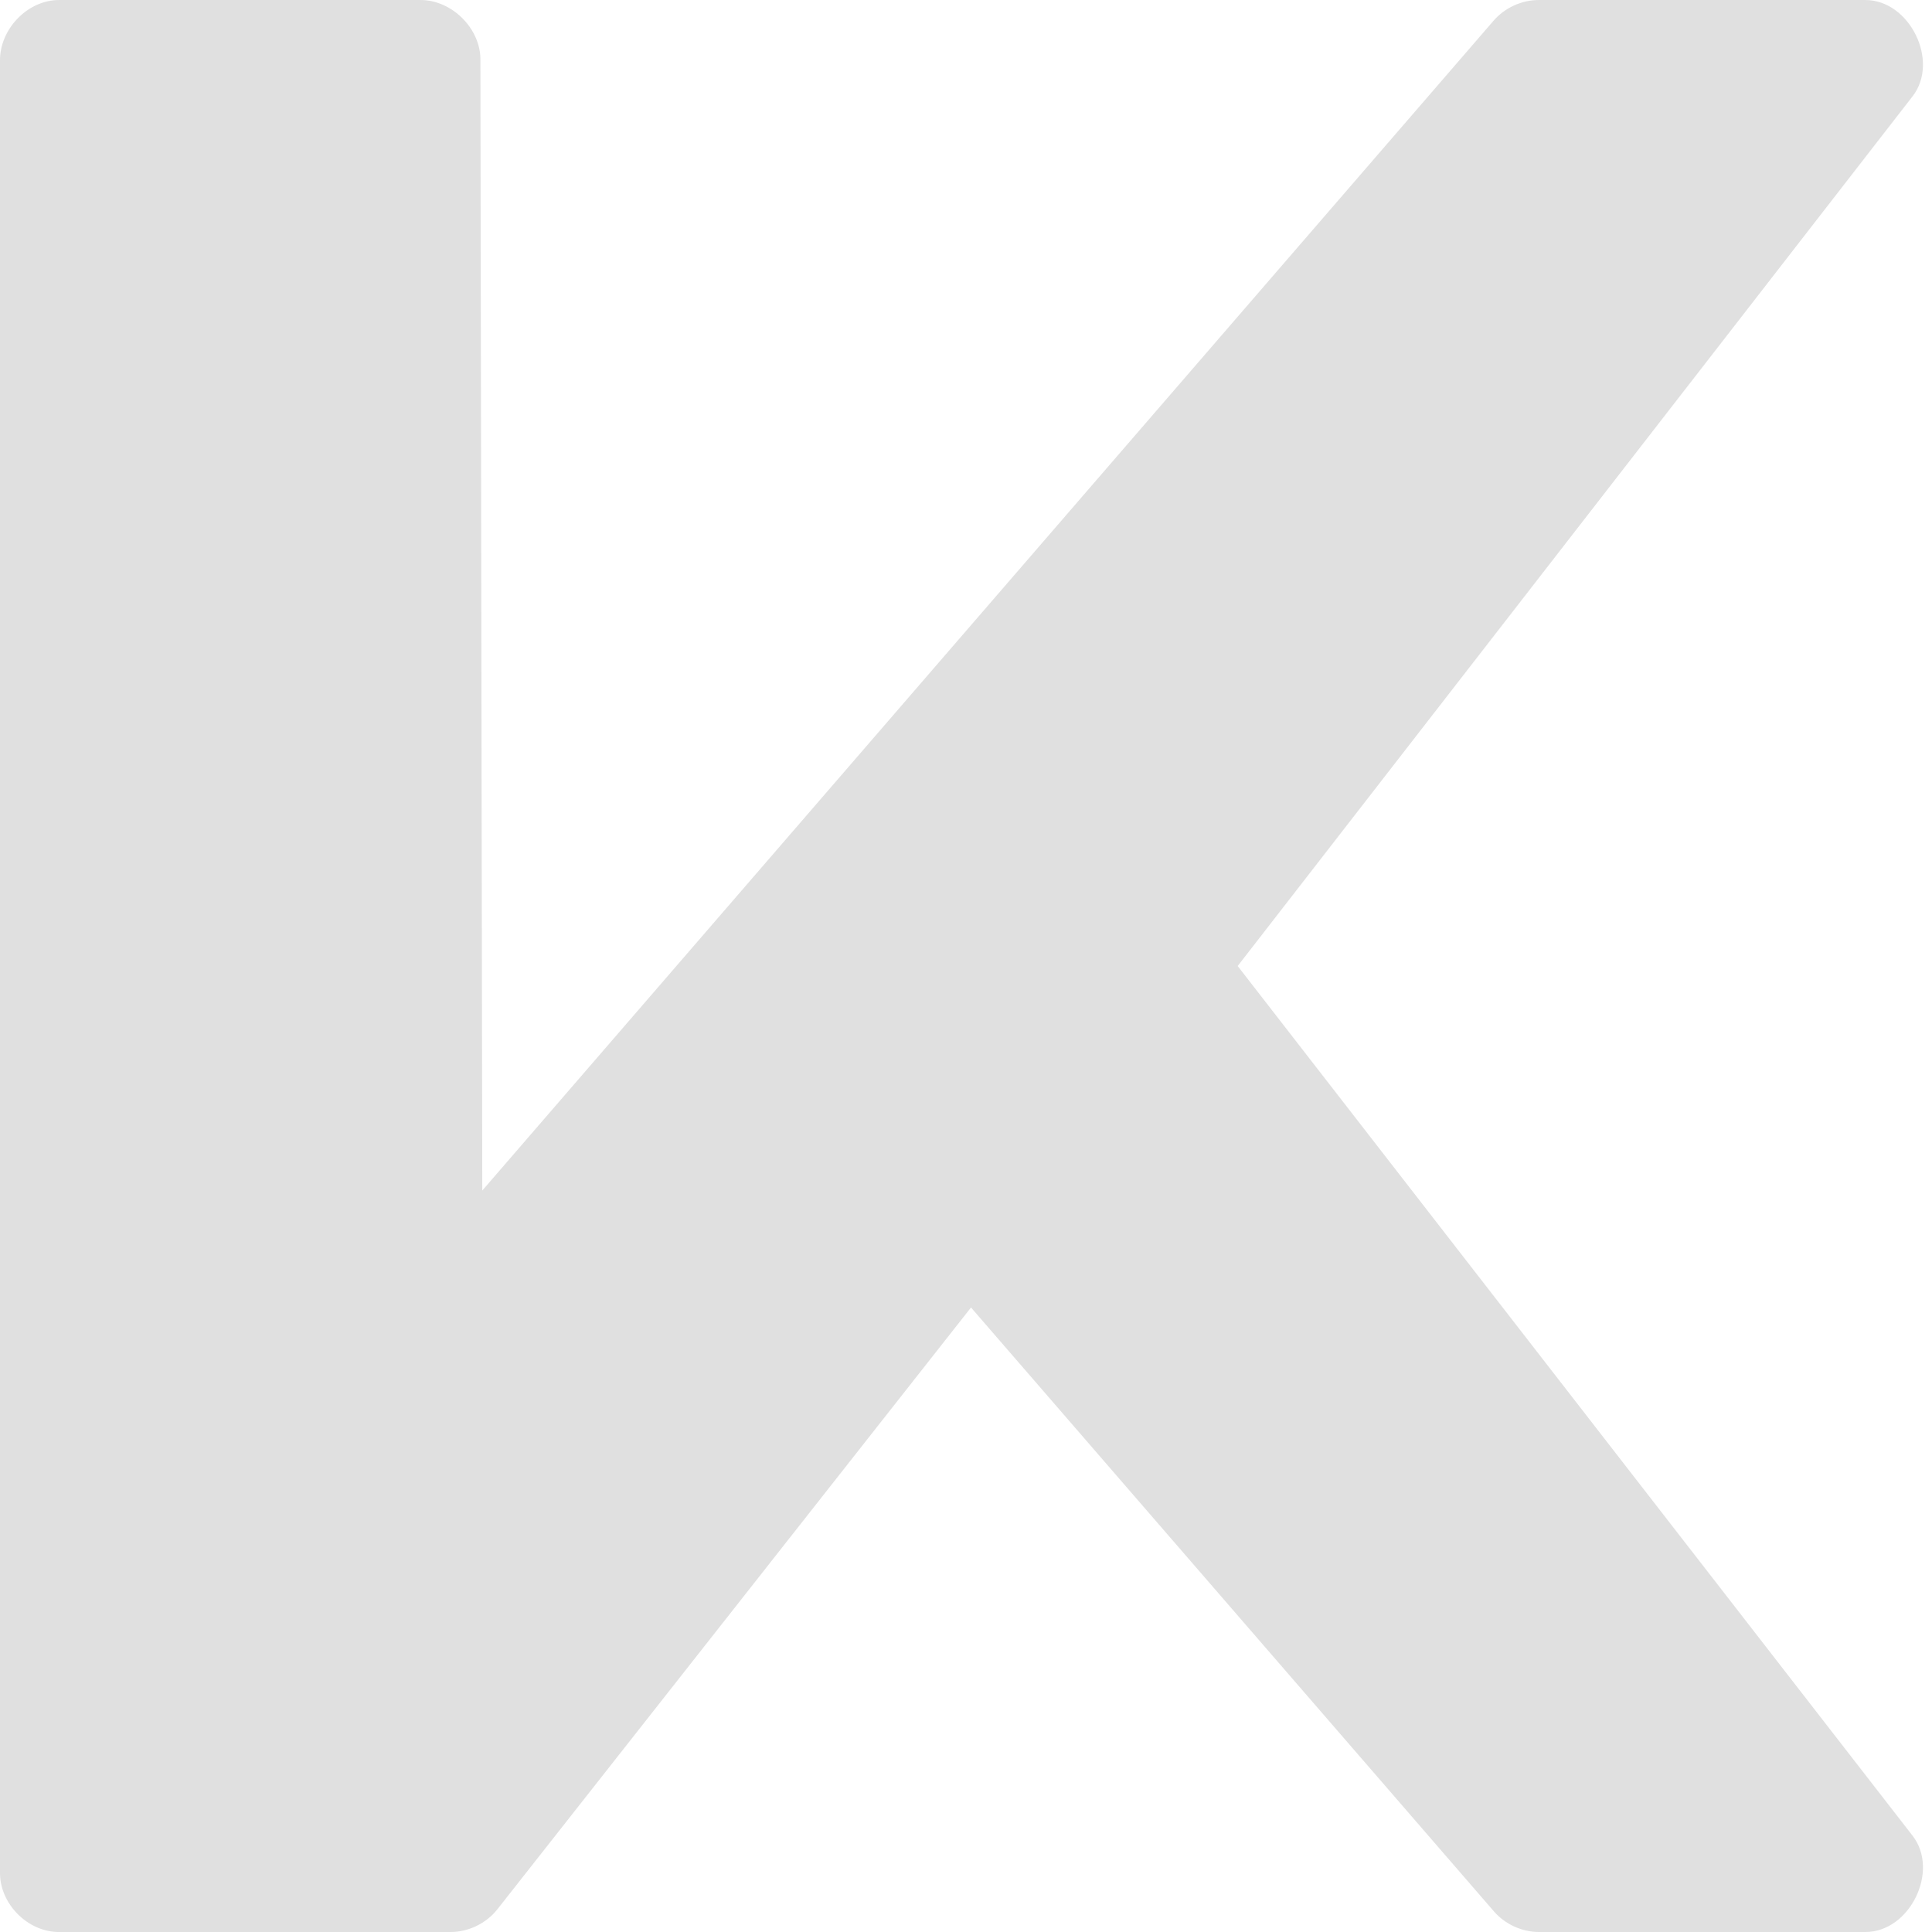
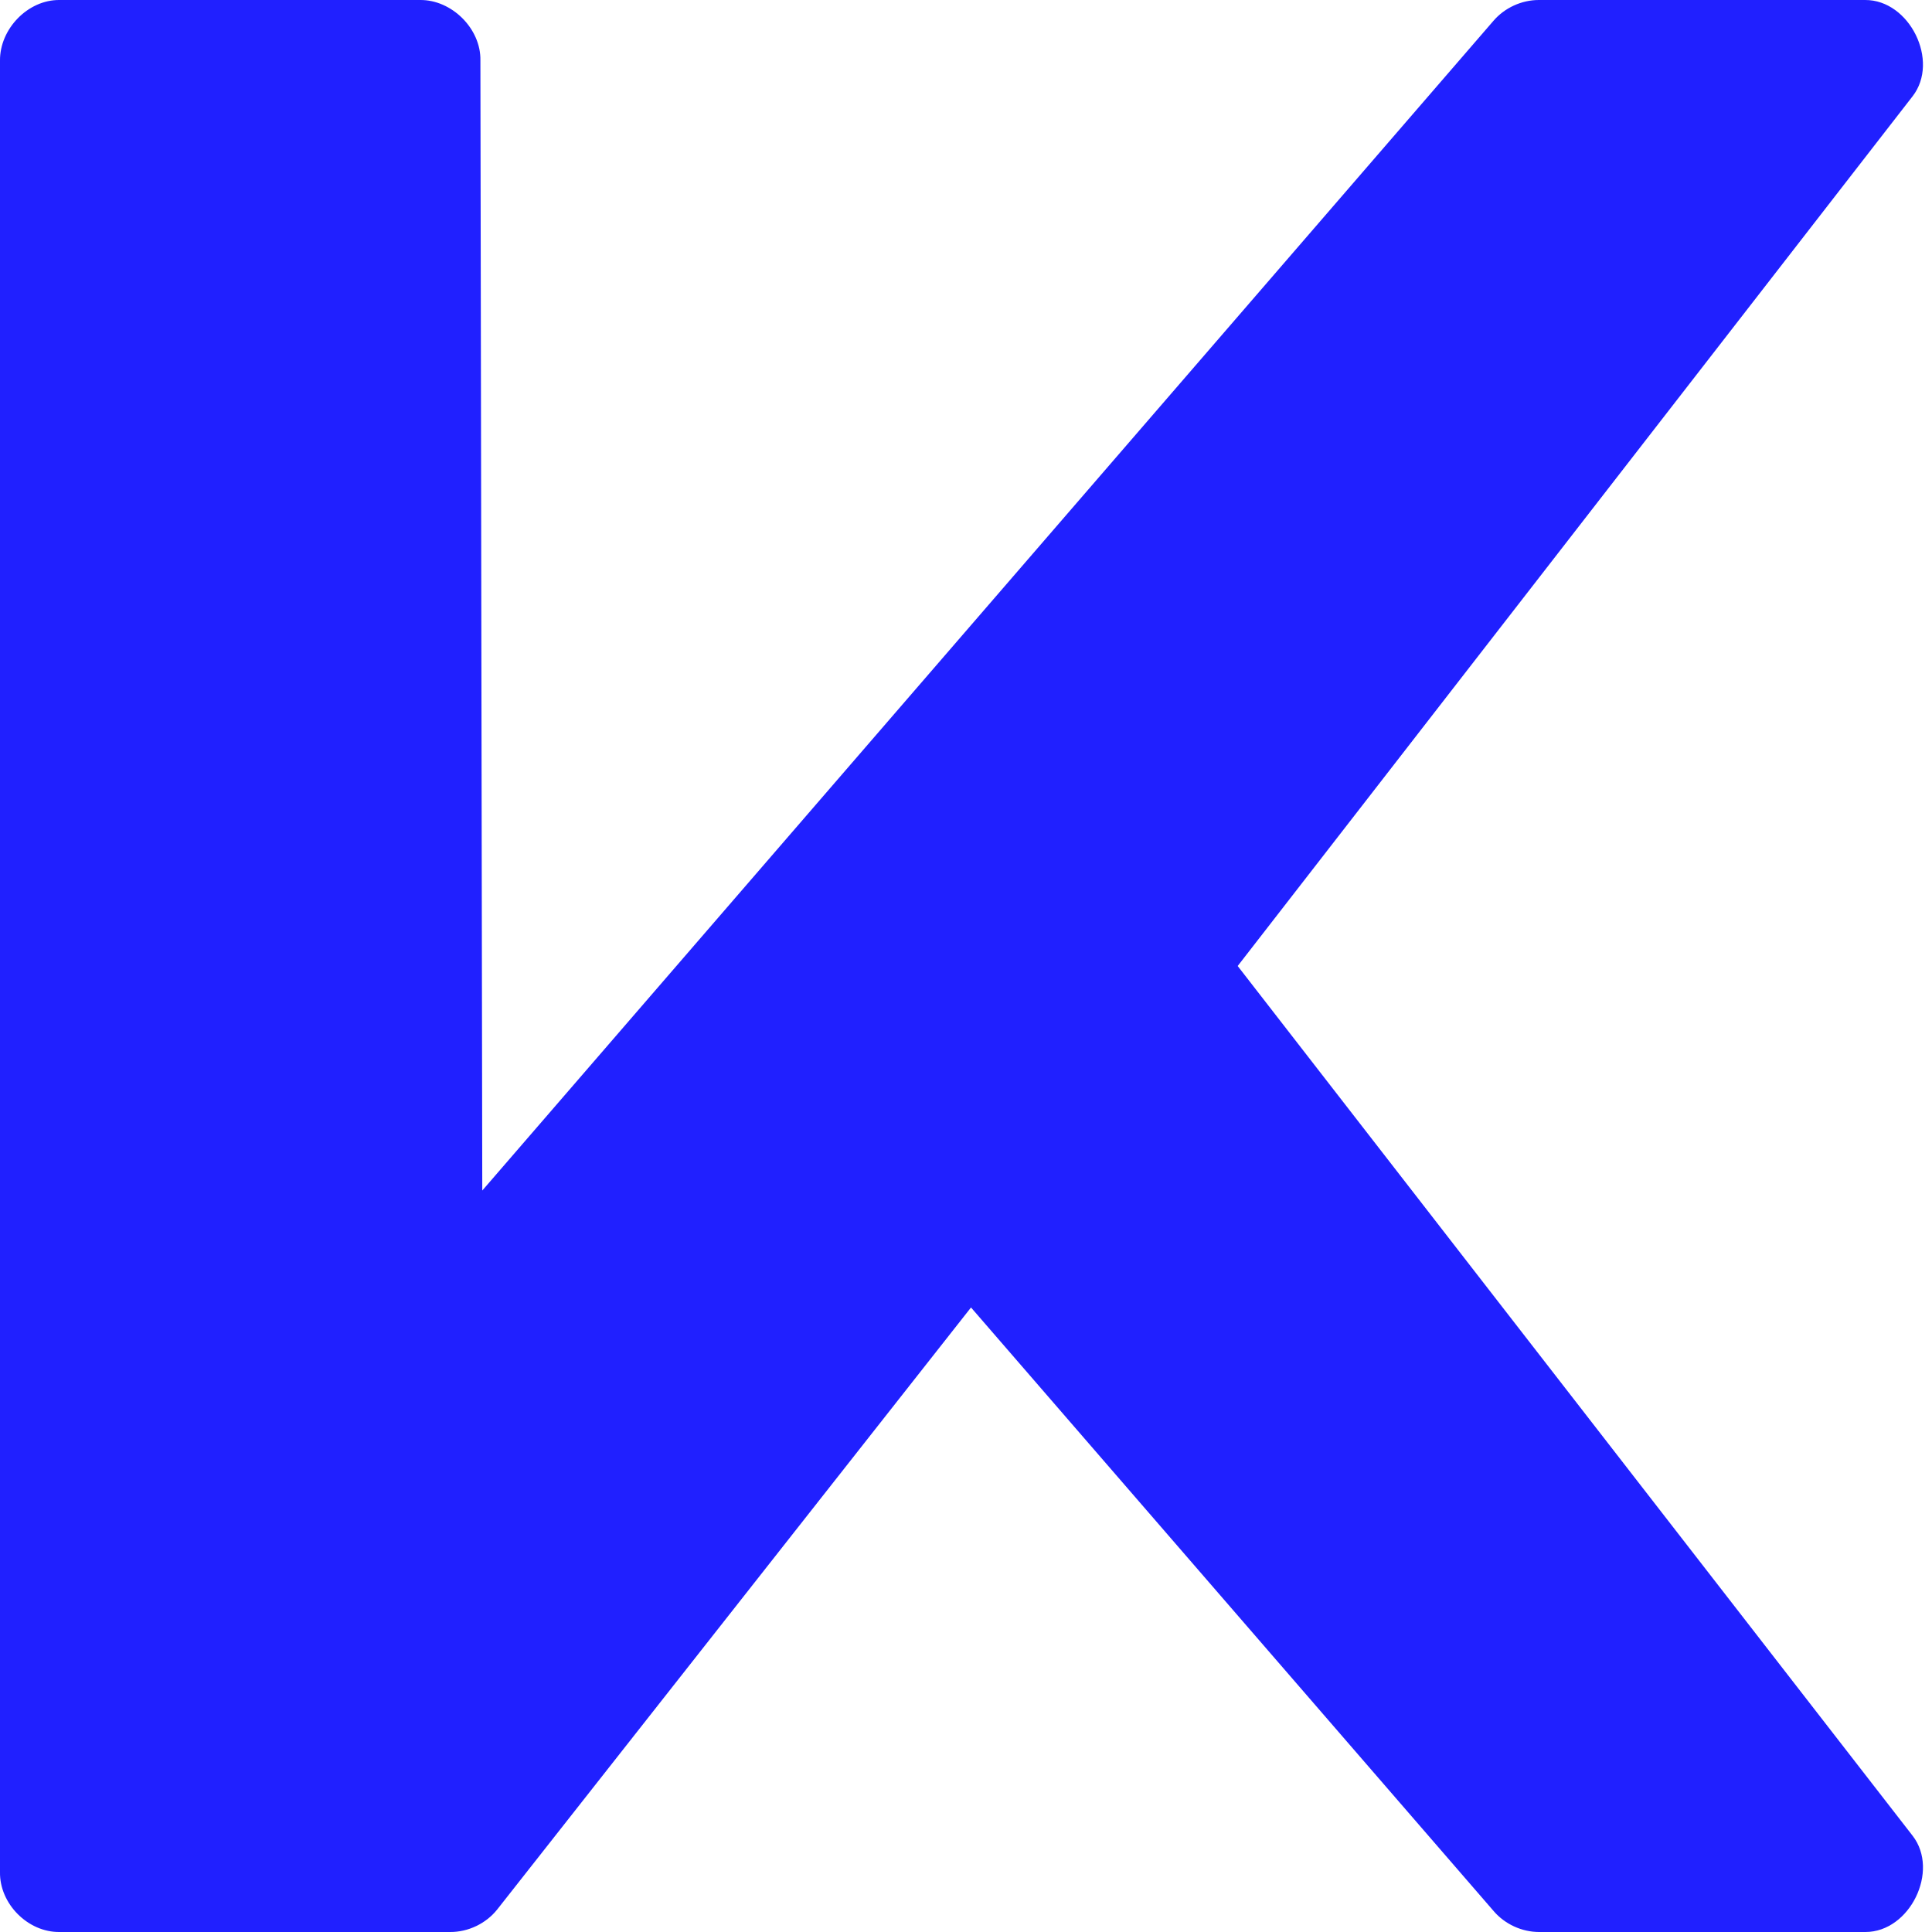
- <svg xmlns="http://www.w3.org/2000/svg" version="1.1" id="svg5048" height="32" width="32">
-   <defs id="defs5050" />
-   <g id="start-here-kde" transform="translate(4,-35.99973)">
-     <rect y="36" x="-4" height="32" width="32" id="rect3361" style="opacity:1;fill:none;fill-opacity:1;stroke:none;stroke-width:1;stroke-linecap:round;stroke-linejoin:miter;stroke-miterlimit:4;stroke-dasharray:none;stroke-opacity:1" />
-     <path id="path4432" d="m -3.013,36 c -0.525,-0.006 -0.993,0.48 -0.987,1.006 l 0,30 c -0.01,0.525 0.462,1.001 0.987,0.994 l 6.469,0 c 0.299,0.002 0.596,-0.141 0.781,-0.375 l 7.846,-9.969 8.659,10 c 0.185,0.215 0.466,0.344 0.75,0.344 l 5.406,0 c 0.735,0 1.231,-1.013 0.781,-1.594 l -11.179,-14.406 11.179,-14.406 c 0.451,-0.582 -0.05,-1.597 -0.786,-1.594 l -5.406,0 c -0.284,-2.2e-4 -0.565,0.129 -0.75,0.344 l -16.749,19.375 -0.031,-18.719 c 0.01,-0.525 -0.475,-1.006 -1,-1 l -5.969,0 z" style="fill:#e0e0e0;fill-opacity:1;fill-rule:evenodd;stroke:none" />
+ <svg xmlns="http://www.w3.org/2000/svg" id="svg5048" height="32" width="32" version="1.1">
+   <defs id="defs3615">
+     <style id="current-color-scheme" type="text/css">
+             .ColorScheme-Text {
+             color:#0000FF;
+             }
+             .ColorScheme-Background{
+             color:#E9E8E8;
+             }
+             .ColorScheme-ViewText {
+             color:#31363b;
+             }
+             .ColorScheme-ViewBackground{
+             color:#ffffff;
+             }
+             .ColorScheme-ViewHover {
+             }
+             .ColorScheme-ViewFocus{
+             color:#5a5a5a;
+             }
+             .ColorScheme-ButtonText {
+             color:#31363b;
+             }
+             .ColorScheme-ButtonBackground{
+             color:#E9E8E8;
+             }
+             .ColorScheme-ButtonHover {
+             color:#1489ff;
+             }
+             .ColorScheme-ButtonFocus{
+             color:#2B74C7;
+             }
+         </style>
+   </defs>
+   <g id="start-here-kde" transform="translate(4 -36)">
+     <rect id="rect3361" style="fill:none" height="32" width="32" y="36" x="-4" />
+     <path id="path4432" d="m-3.013 36c-.525-.006-.993.48-.987 1.006v30c-.01.525.462 1.001.987.994h6.469c.299.002.596-.141.781-.375l7.846-9.969 8.659 10c.185.215.466.344.75.344h5.406c.735 0 1.231-1.013.781-1.594l-11.179-14.406 11.179-14.406c.451-.582-.05-1.597-.786-1.594h-5.406c-.284-0-.565.129-.75.344l-16.749 19.375-.031-18.719c.01-.525-.475-1.006-1-1h-5.969z" style="fill:currentColor;opacity:.875" class="ColorScheme-Text" />
  </g>
</svg>
